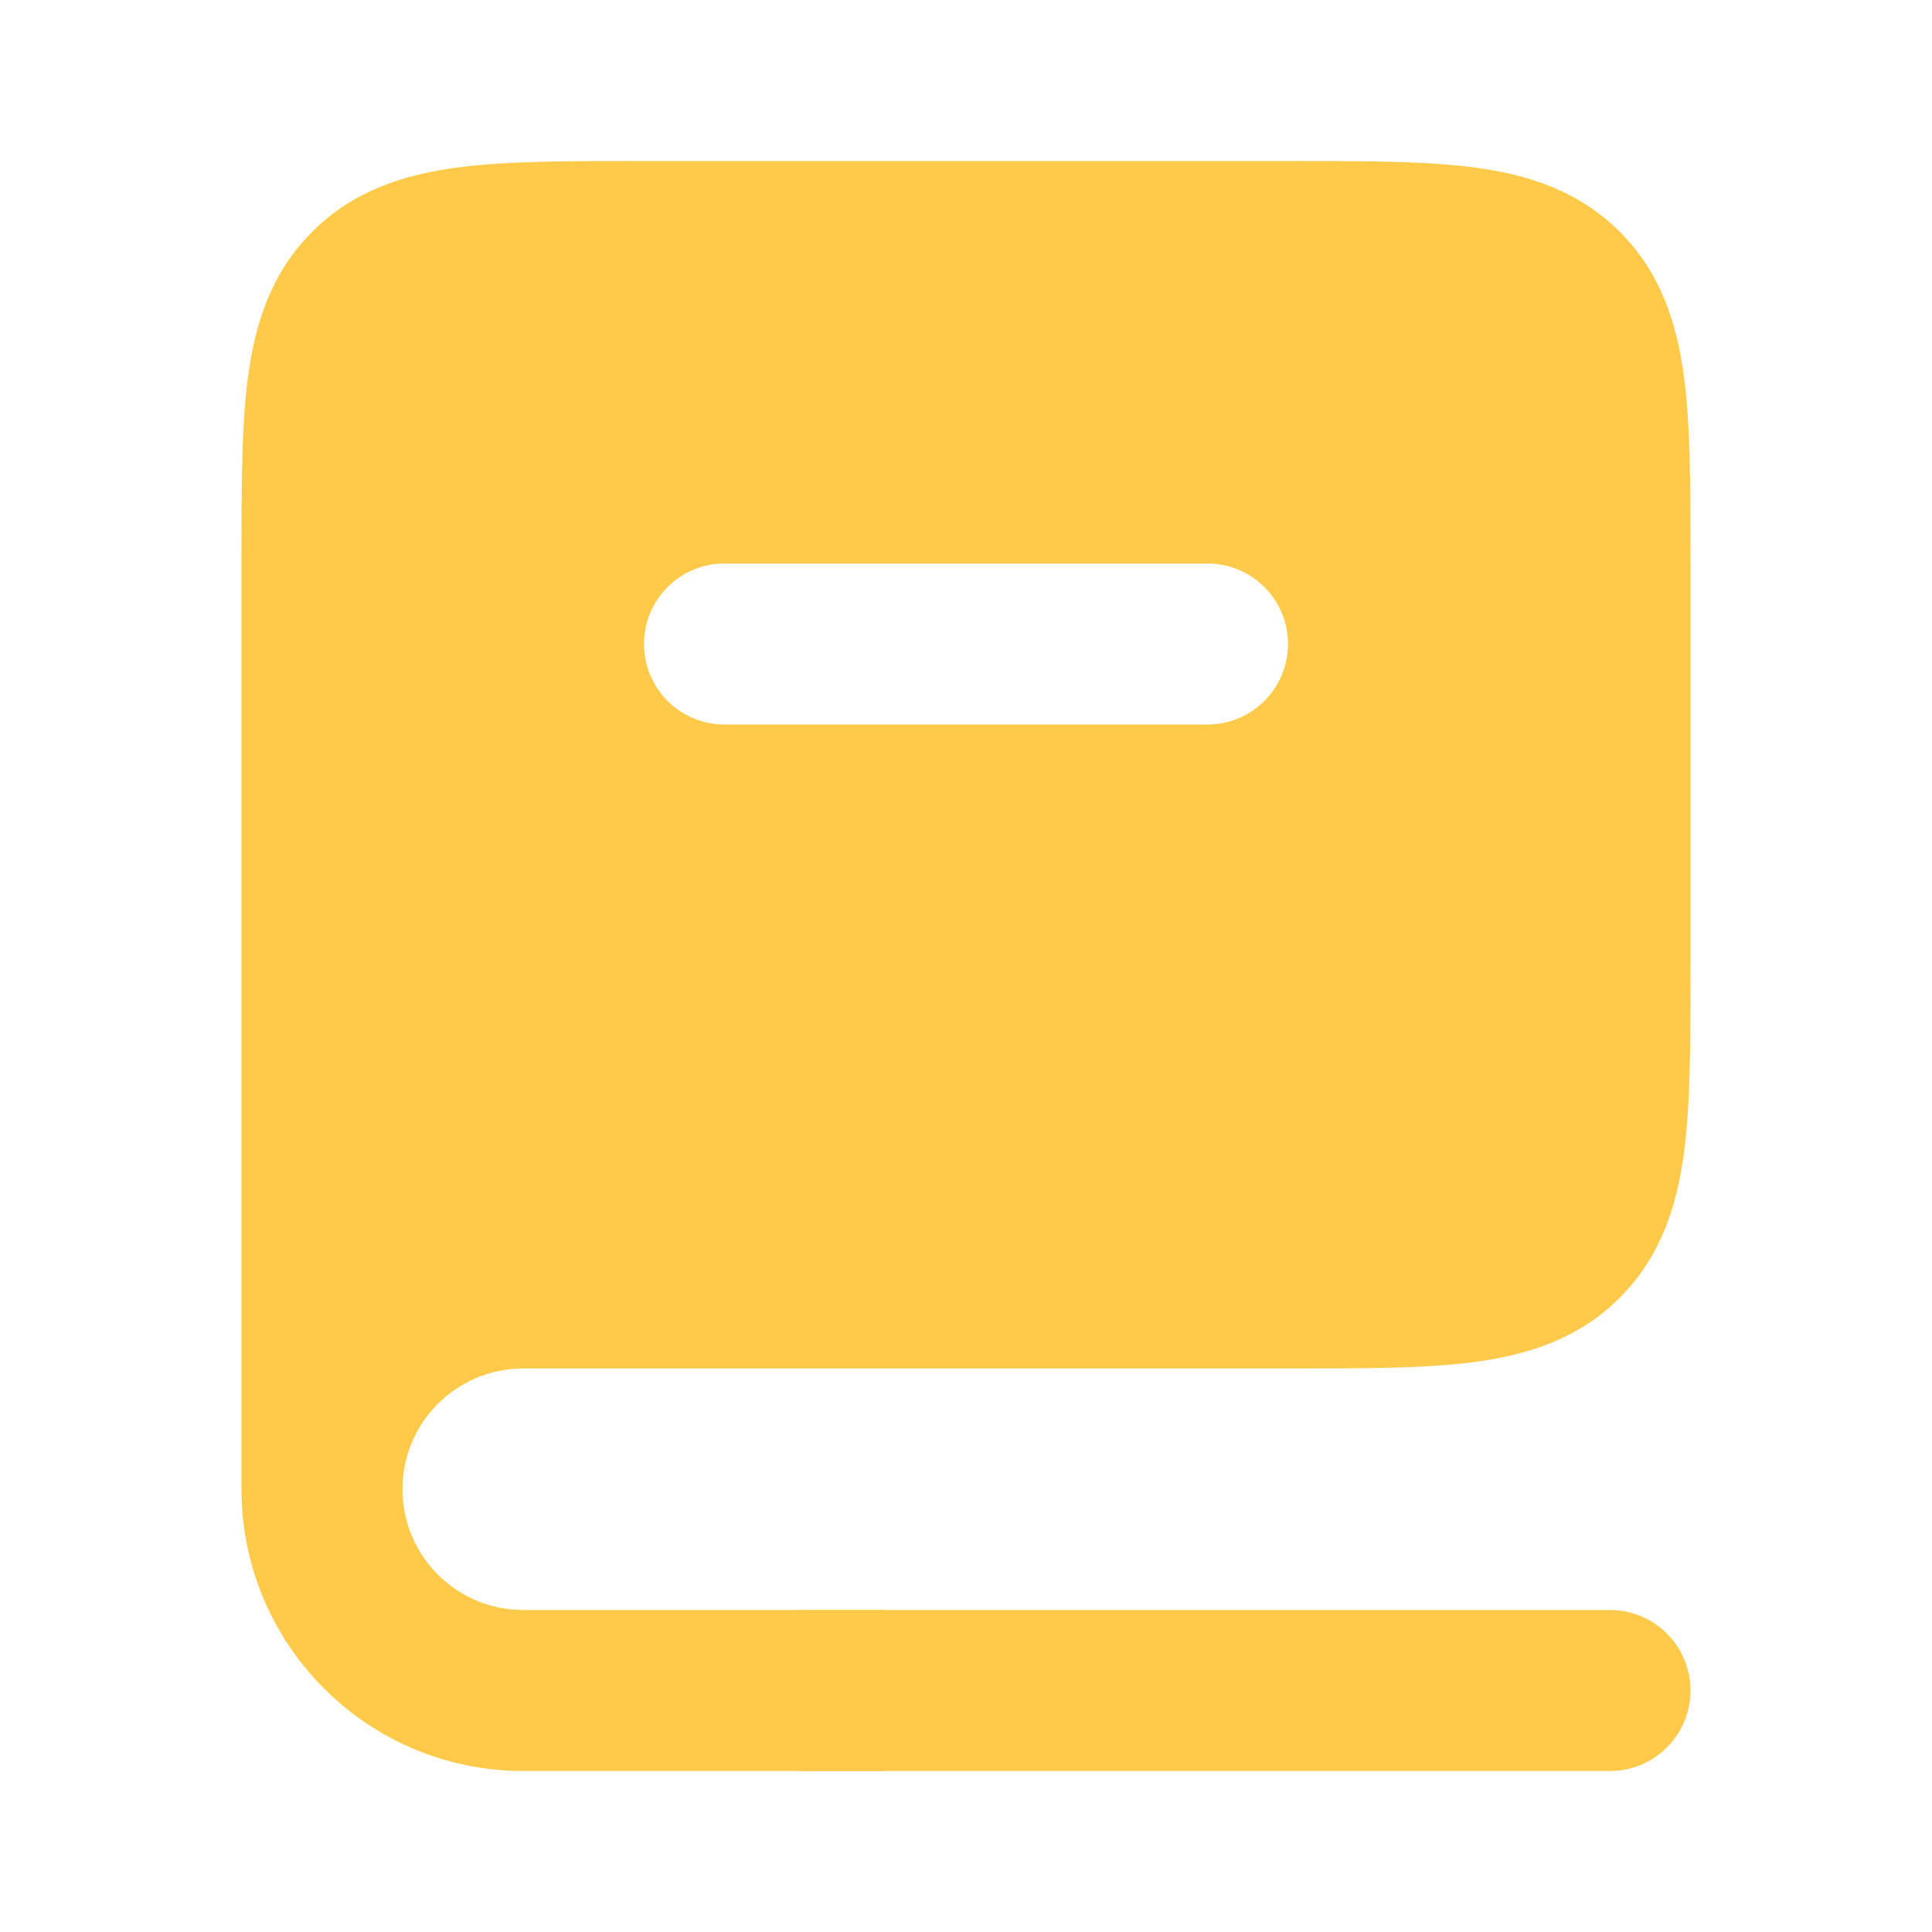
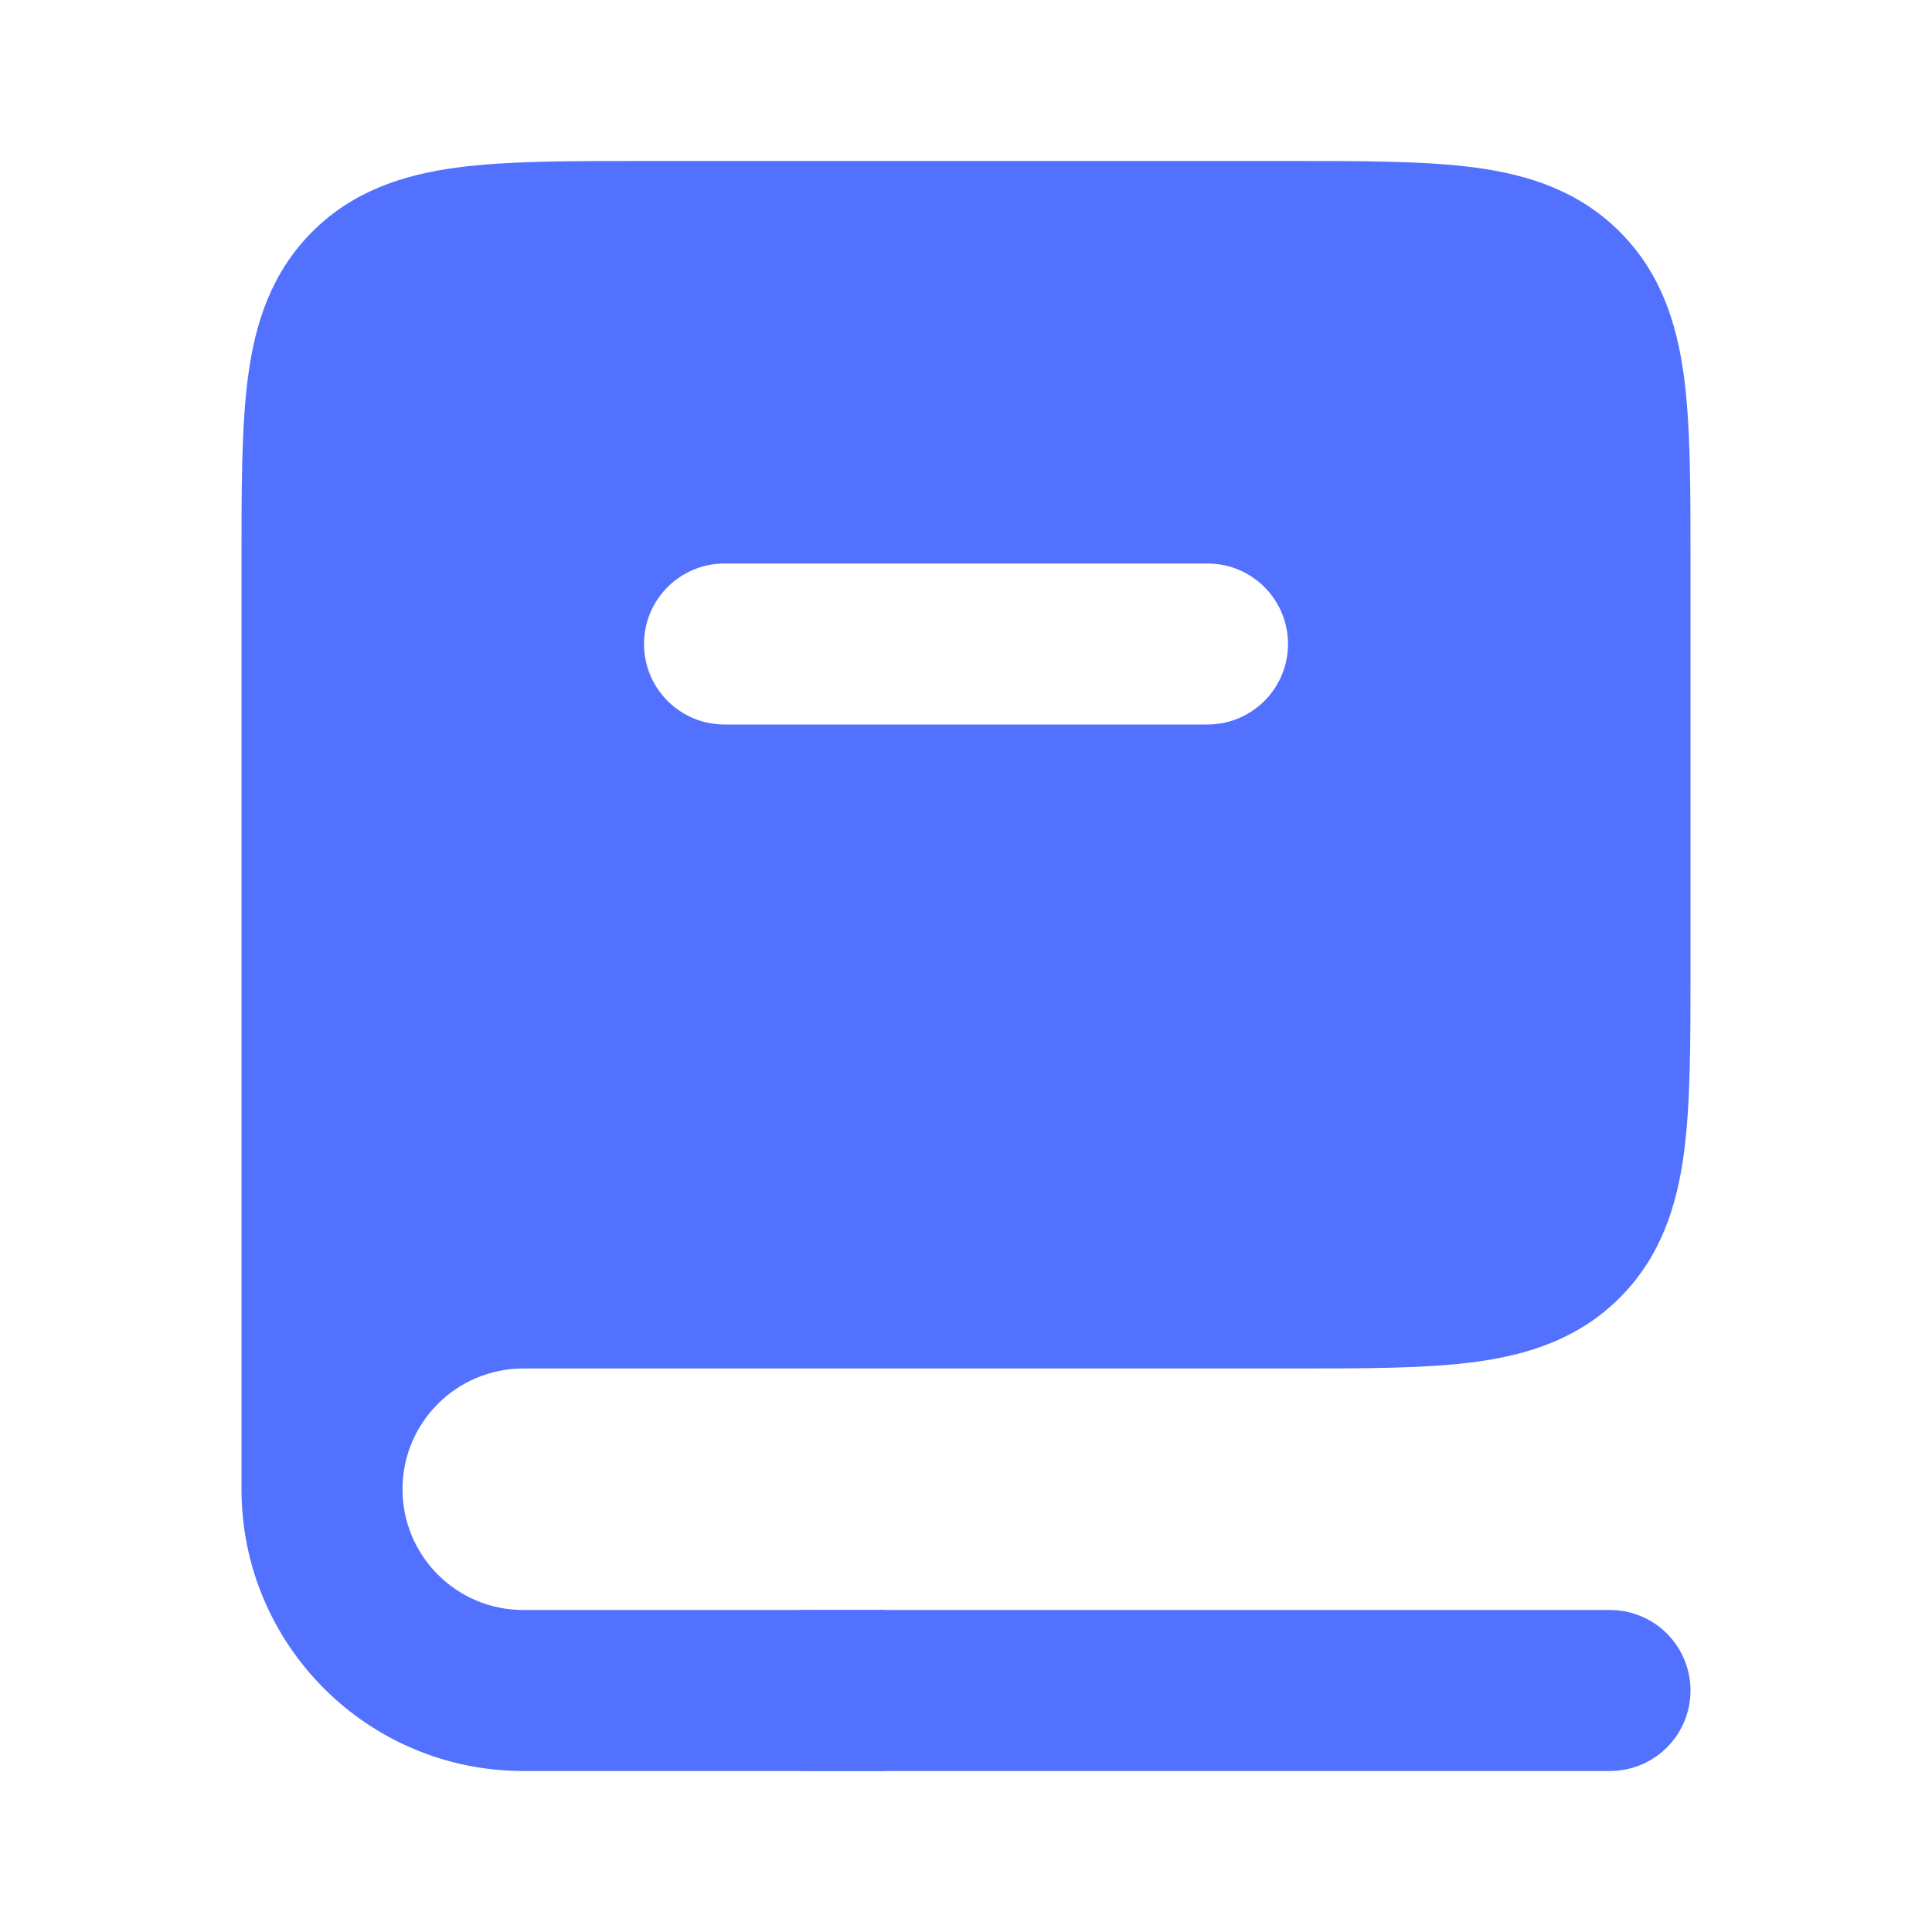
<svg xmlns="http://www.w3.org/2000/svg" width="24" height="24" fill="none">
-   <path fill-rule="evenodd" clip-rule="evenodd" d="M6.5 16H16c1.886 0 2.828 0 3.414-.586C20 14.828 20 13.886 20 12V7c0-1.886 0-2.828-.586-3.414C18.828 3 17.886 3 16 3H8c-1.886 0-2.828 0-3.414.586C4 4.172 4 5.114 4 7v11.5A2.5 2.5 0 016.5 16zM9 6a2 2 0 100 4h6a2 2 0 100-4H9z" fill="#FFCA4A" />
-   <path d="M19.414 15.414l-.707-.707.707.707zm0-11.828l-.707.707.707-.707zM9 6V5v1zm0 4V9v1zm6 0v1-1zm0-4V5v1zm1 9H6.5v2H16v-2zm2.707-.293c-.076.076-.212.17-.646.229-.462.062-1.09.064-2.061.064v2c.915 0 1.701.002 2.328-.082.655-.088 1.284-.287 1.793-.797l-1.414-1.414zM19 12c0 .971-.002 1.599-.064 2.061-.059.434-.153.57-.229.646l1.414 1.414c.51-.51.709-1.138.797-1.793C21.002 13.7 21 12.915 21 12h-2zm0-5v5h2V7h-2zm-.293-2.707c.076.076.17.212.229.646C18.998 5.4 19 6.029 19 7h2c0-.915.002-1.701-.082-2.328-.088-.655-.287-1.284-.797-1.793l-1.414 1.414zM16 4c.971 0 1.599.002 2.061.064.434.059.57.153.646.229l1.414-1.414c-.51-.51-1.138-.709-1.793-.797C17.7 1.998 16.915 2 16 2v2zM8 4h8V2H8v2zm-2.707.293c.076-.076.212-.17.646-.229C6.4 4.002 7.029 4 8 4V2c-.915 0-1.701-.002-2.328.082-.655.088-1.284.287-1.793.797l1.414 1.414zM5 7c0-.971.002-1.599.064-2.061.059-.434.153-.57.229-.646L3.879 2.879c-.51.51-.709 1.138-.797 1.793C2.998 5.3 3 6.085 3 7h2zm0 11.5V7H3v11.5h2zM6.5 15A3.5 3.5 0 003 18.5h2A1.5 1.5 0 016.5 17v-2zM8 8a1 1 0 011-1V5a3 3 0 00-3 3h2zm1 1a1 1 0 01-1-1H6a3 3 0 003 3V9zm6 0H9v2h6V9zm1-1a1 1 0 01-1 1v2a3 3 0 003-3h-2zm-1-1a1 1 0 011 1h2a3 3 0 00-3-3v2zM9 7h6V5H9v2zm2 13H6.5v2H11v-2zm-8-1.5A3.5 3.5 0 006.5 22v-2A1.5 1.5 0 015 18.5H3z" fill="#FFCA4A" />
-   <path d="M20 21H10" stroke="#FFCA4A" stroke-width="2" stroke-linecap="round" />
+   <path fill-rule="evenodd" clip-rule="evenodd" d="M6.5 16H16c1.886 0 2.828 0 3.414-.586C20 14.828 20 13.886 20 12V7c0-1.886 0-2.828-.586-3.414C18.828 3 17.886 3 16 3H8c-1.886 0-2.828 0-3.414.586C4 4.172 4 5.114 4 7v11.5A2.5 2.5 0 016.5 16zM9 6a2 2 0 100 4h6a2 2 0 100-4H9z" fill="#5271ff" />
+   <path d="M19.414 15.414l-.707-.707.707.707zm0-11.828l-.707.707.707-.707zM9 6V5v1zm0 4V9v1zm6 0v1-1zm0-4V5v1zm1 9H6.5v2H16v-2zm2.707-.293c-.076.076-.212.17-.646.229-.462.062-1.09.064-2.061.064v2c.915 0 1.701.002 2.328-.082.655-.088 1.284-.287 1.793-.797l-1.414-1.414zM19 12c0 .971-.002 1.599-.064 2.061-.059.434-.153.57-.229.646l1.414 1.414c.51-.51.709-1.138.797-1.793C21.002 13.7 21 12.915 21 12h-2zm0-5v5h2V7h-2zm-.293-2.707c.076.076.17.212.229.646C18.998 5.4 19 6.029 19 7h2c0-.915.002-1.701-.082-2.328-.088-.655-.287-1.284-.797-1.793l-1.414 1.414zM16 4c.971 0 1.599.002 2.061.064.434.059.57.153.646.229l1.414-1.414c-.51-.51-1.138-.709-1.793-.797C17.7 1.998 16.915 2 16 2v2zM8 4h8V2H8v2zm-2.707.293c.076-.076.212-.17.646-.229C6.4 4.002 7.029 4 8 4V2c-.915 0-1.701-.002-2.328.082-.655.088-1.284.287-1.793.797l1.414 1.414zM5 7c0-.971.002-1.599.064-2.061.059-.434.153-.57.229-.646L3.879 2.879c-.51.51-.709 1.138-.797 1.793C2.998 5.3 3 6.085 3 7h2zm0 11.5V7H3v11.5h2zM6.5 15A3.5 3.5 0 003 18.5h2A1.5 1.5 0 016.5 17v-2zM8 8a1 1 0 011-1V5a3 3 0 00-3 3h2zm1 1a1 1 0 01-1-1H6a3 3 0 003 3V9zm6 0H9v2h6V9zm1-1a1 1 0 01-1 1v2a3 3 0 003-3h-2zm-1-1a1 1 0 011 1h2a3 3 0 00-3-3v2zM9 7h6V5H9v2zm2 13H6.5v2H11v-2zm-8-1.5A3.5 3.5 0 006.5 22v-2A1.5 1.5 0 015 18.5H3z" fill="#5271ff" />
+   <path d="M20 21H10" stroke="#5271ff" stroke-width="2" stroke-linecap="round" />
</svg>
